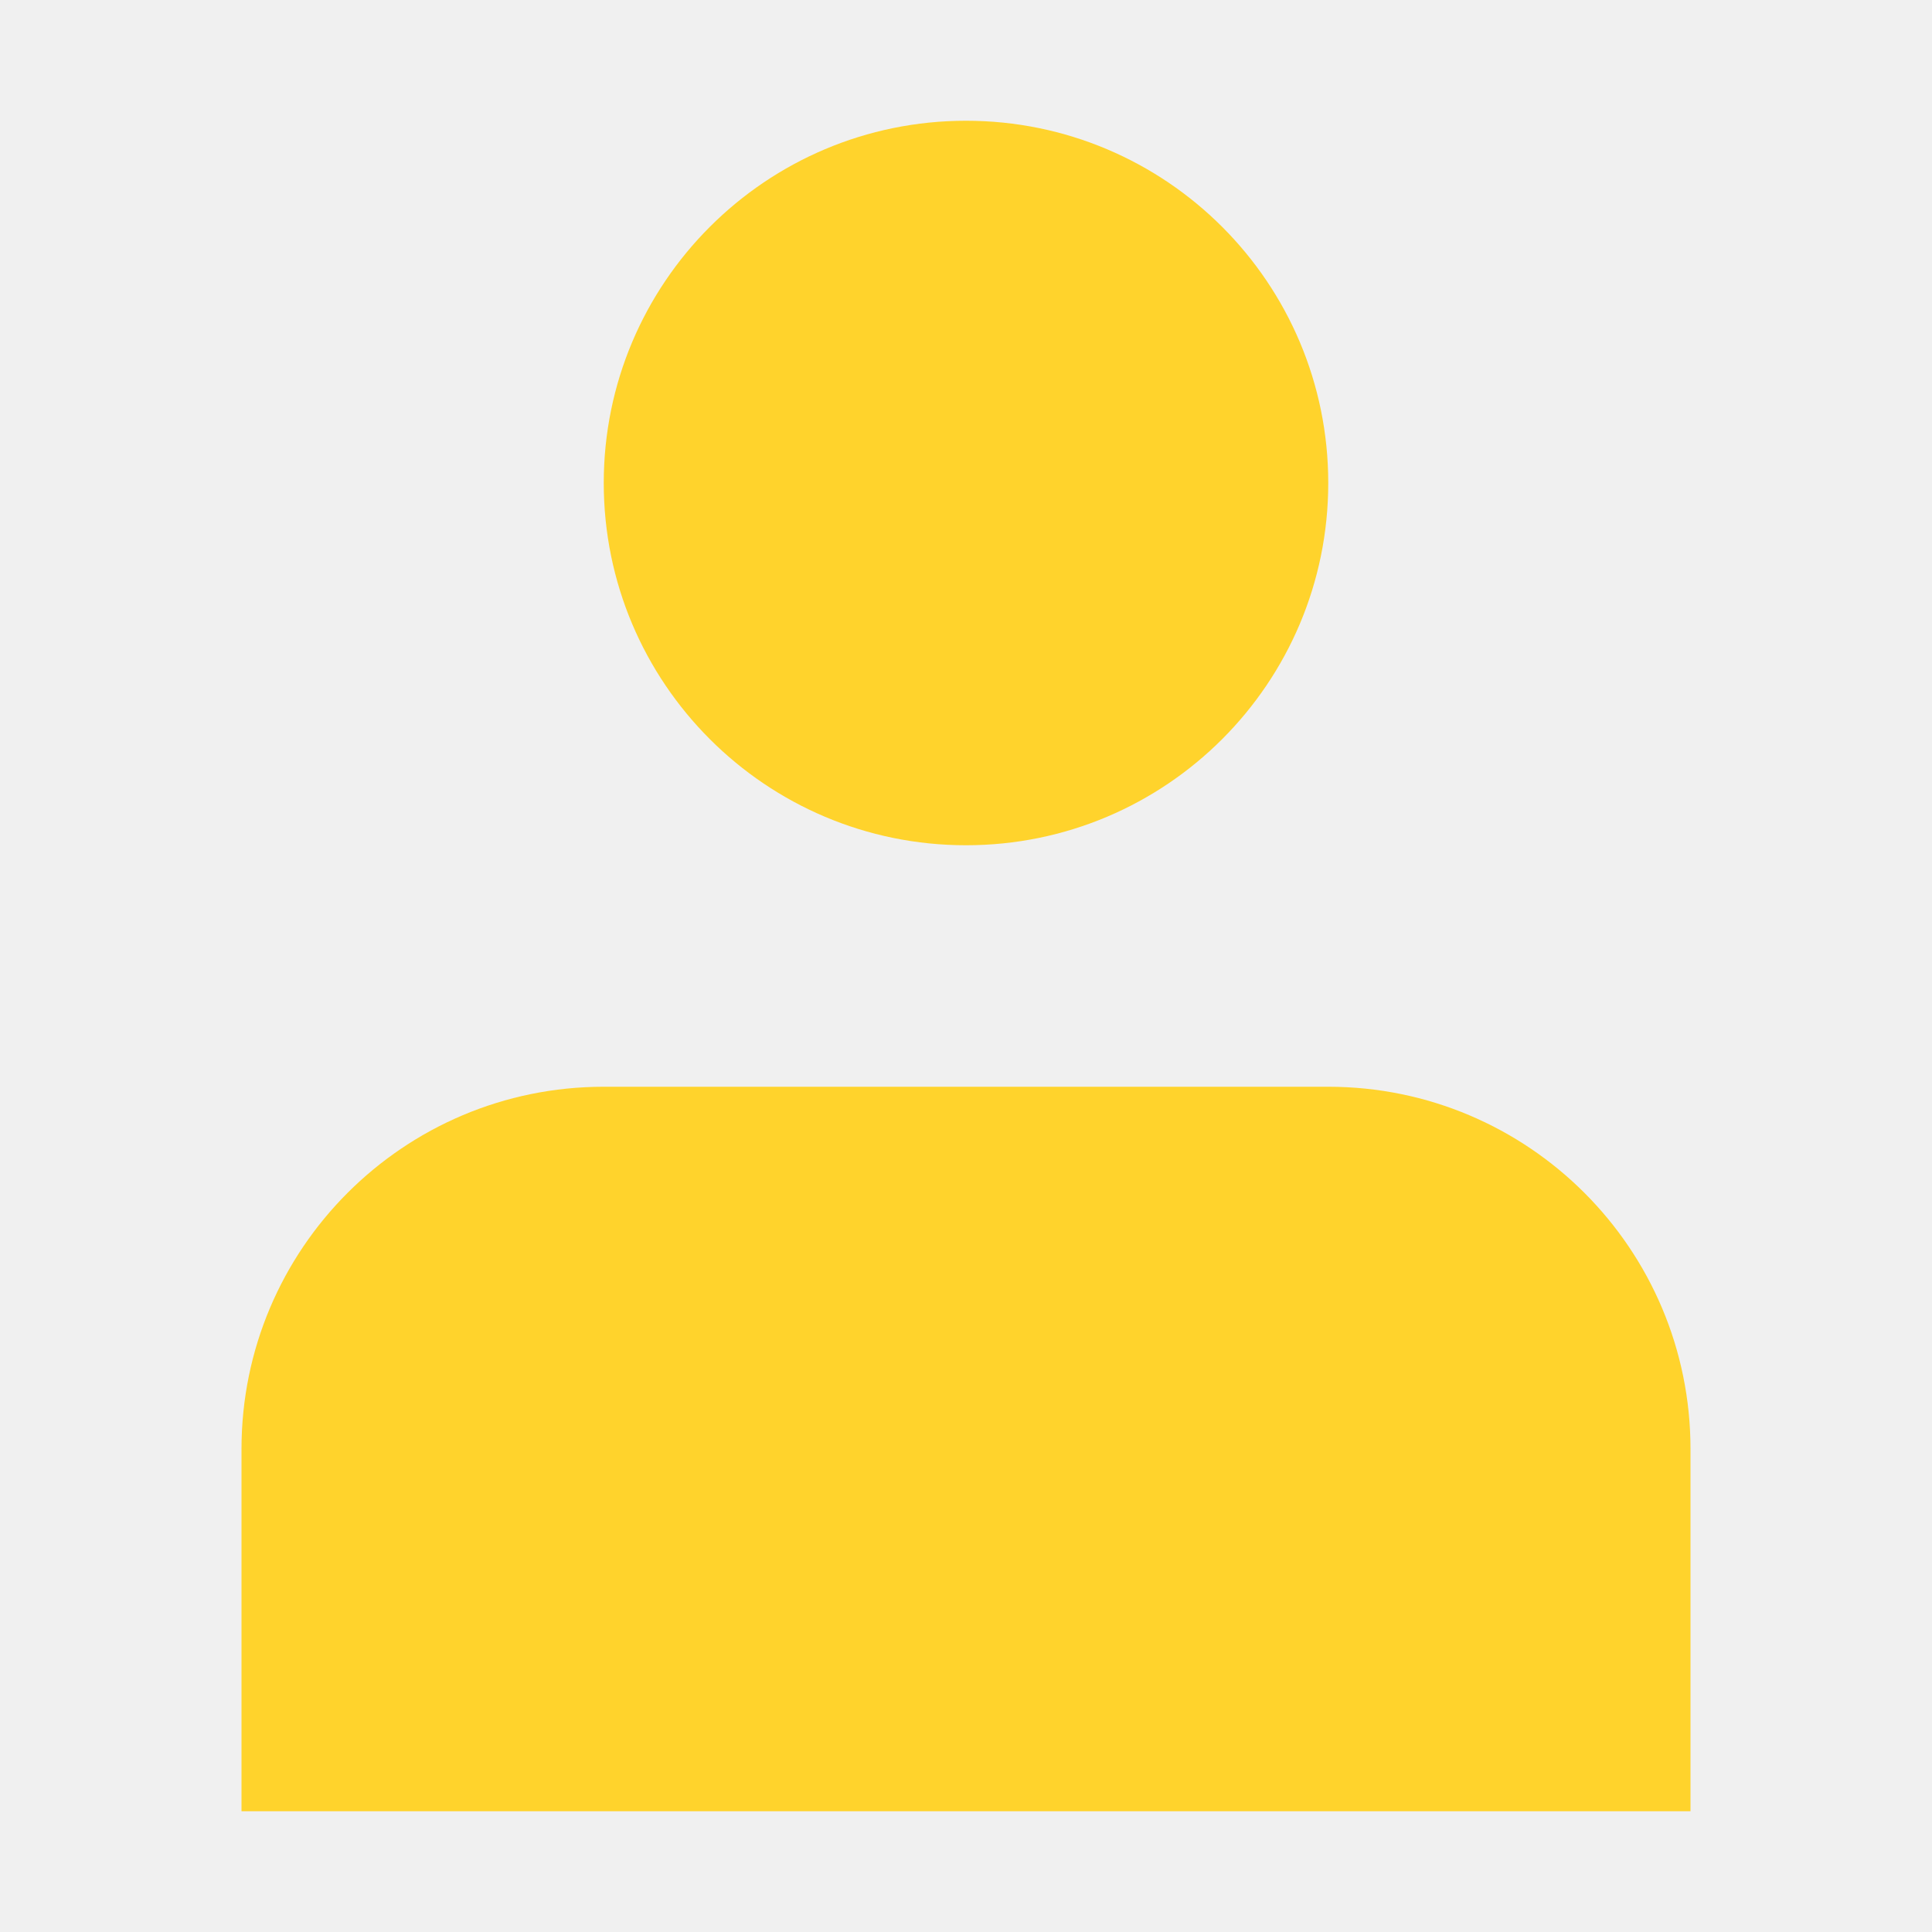
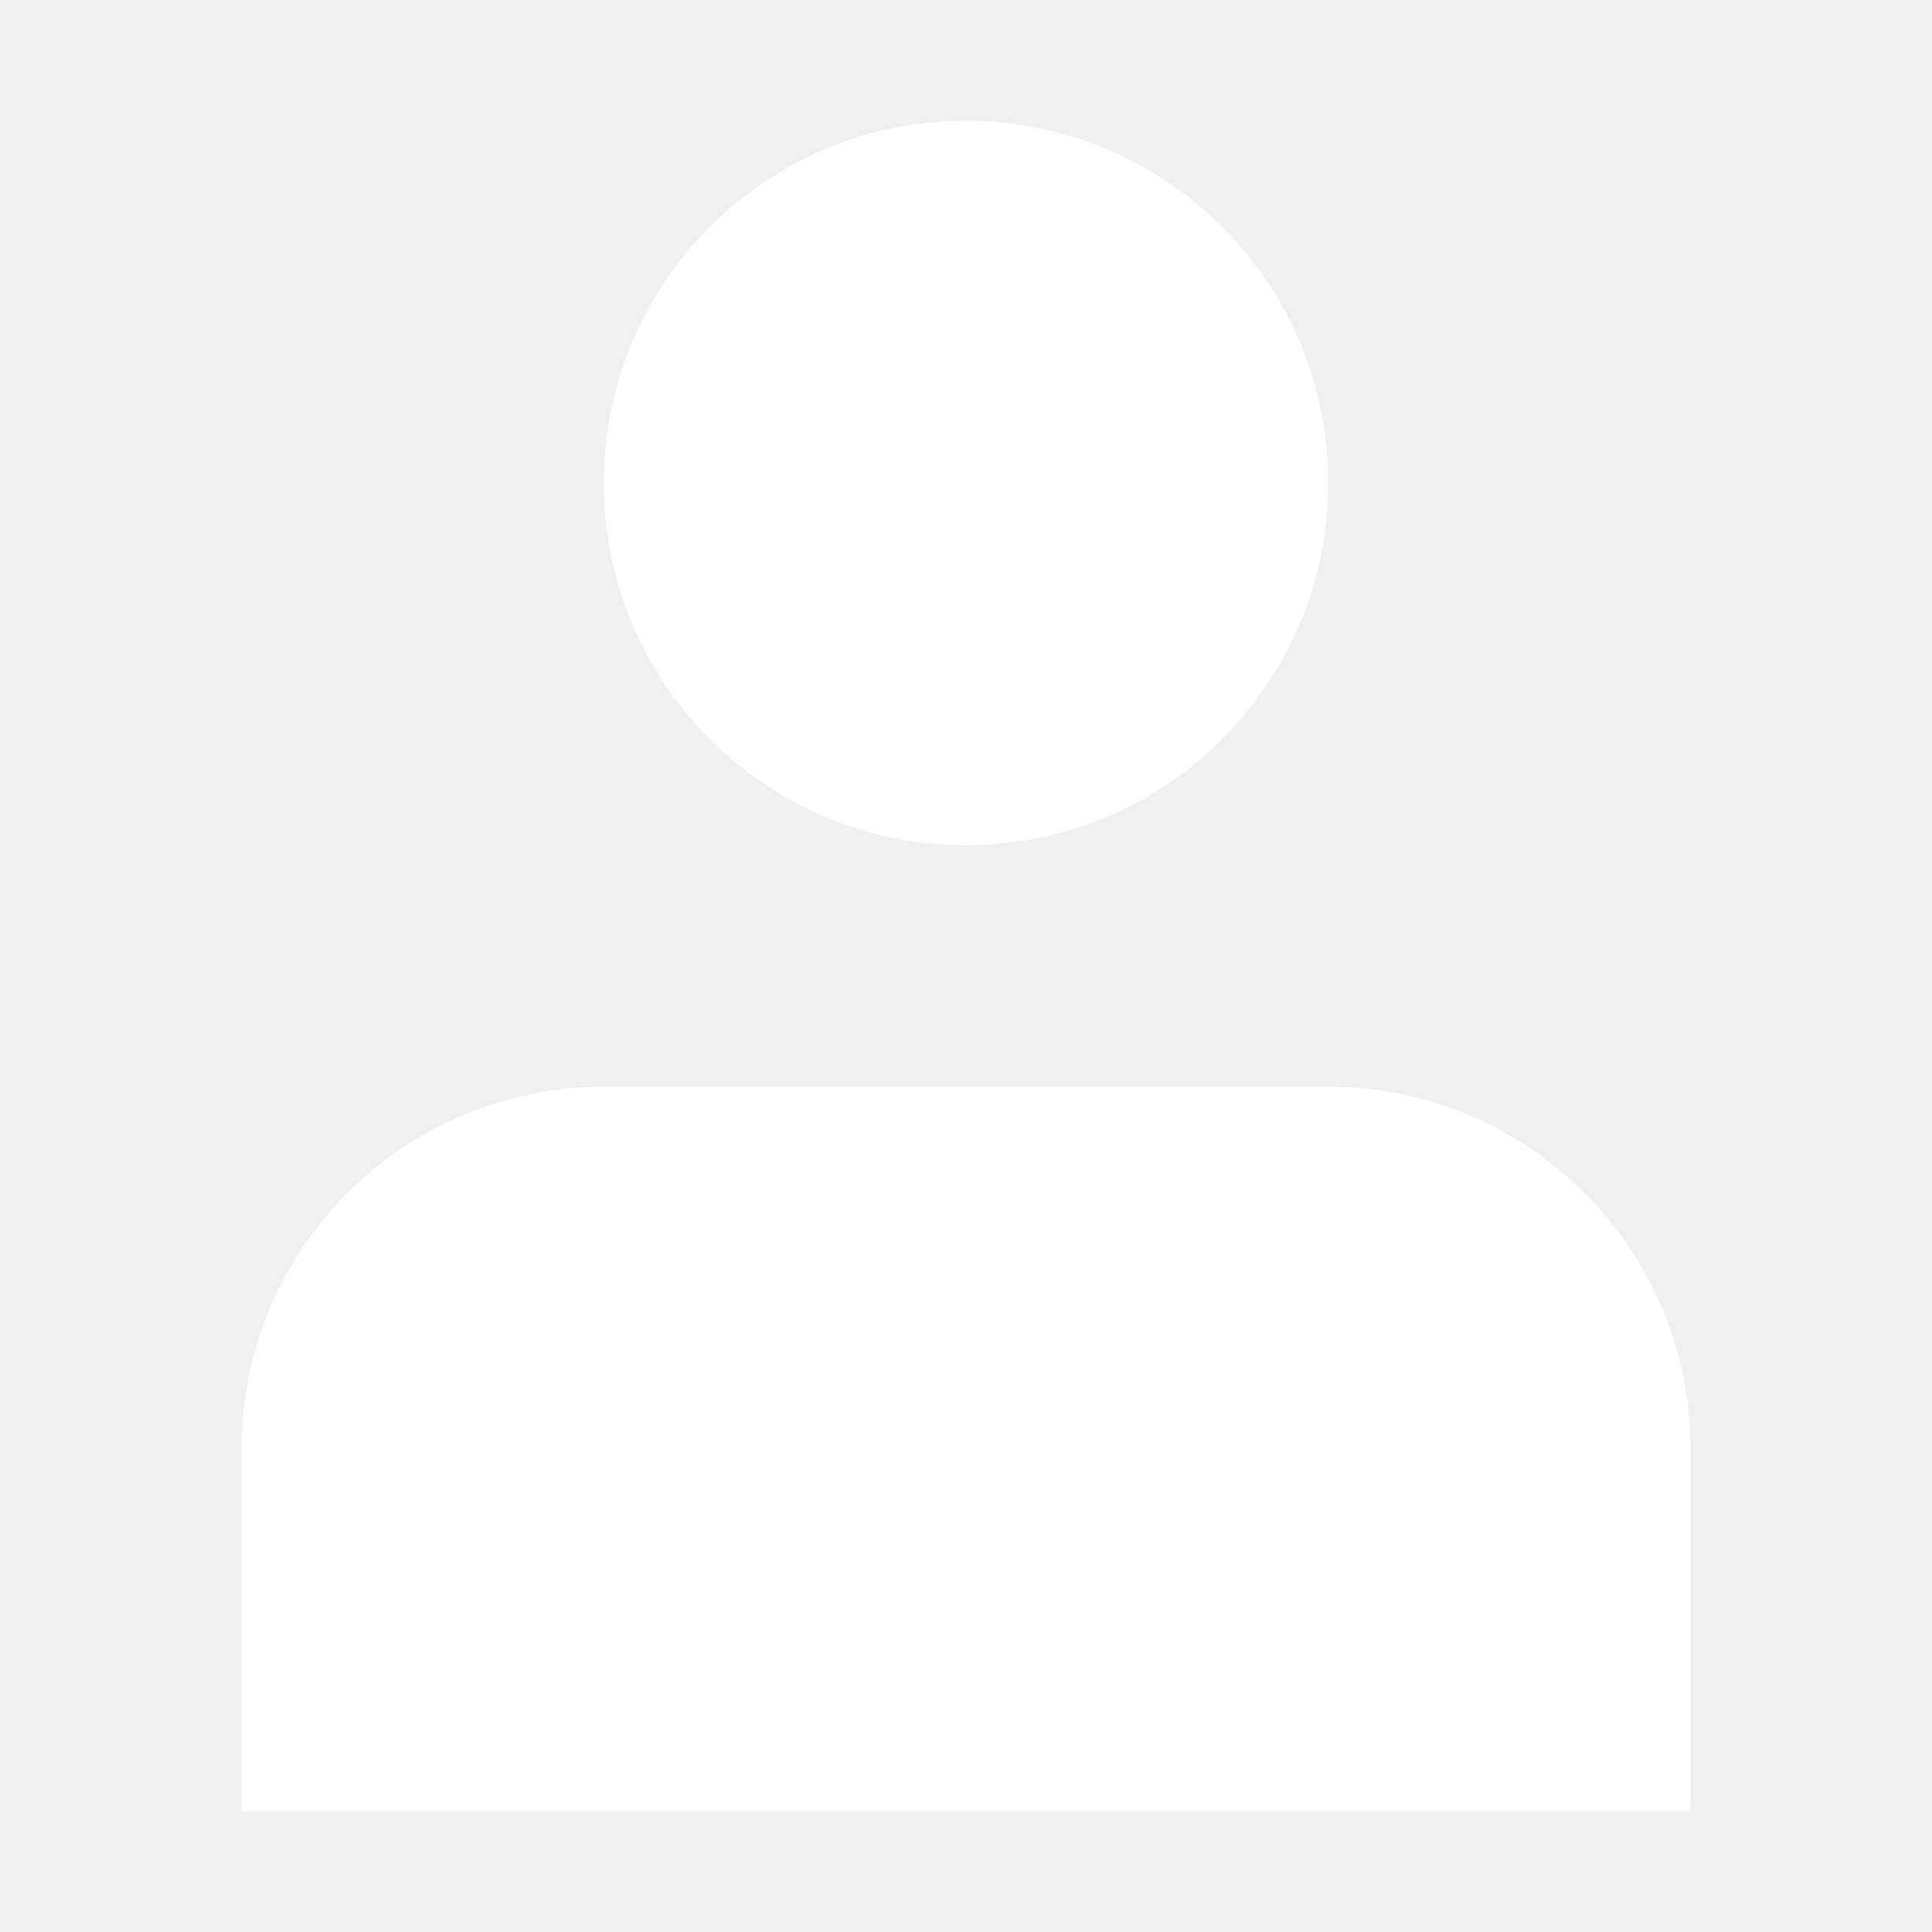
<svg xmlns="http://www.w3.org/2000/svg" width="800px" height="800px" viewBox="0 0 16 16" fill="none">
  <g id="SVGRepo_bgCarrier" stroke-width="0" />
  <g id="SVGRepo_tracerCarrier" stroke-linecap="round" stroke-linejoin="round" />
  <g id="SVGRepo_iconCarrier">
-     <path d="M8 7C9.657 7 11 5.657 11 4C11 2.343 9.657 1 8 1C6.343 1 5 2.343 5 4C5 5.657 6.343 7 8 7Z" fill="#FFD32C" />
-     <path d="M14 12C14 10.343 12.657 9 11 9H5C3.343 9 2 10.343 2 12V15H14V12Z" fill="#FFD32C" />
+     <path d="M8 7C9.657 7 11 5.657 11 4C11 2.343 9.657 1 8 1C6.343 1 5 2.343 5 4C5 5.657 6.343 7 8 7Z" fill="#ffffff" />
+     <path d="M14 12C14 10.343 12.657 9 11 9H5C3.343 9 2 10.343 2 12V15H14V12Z" fill="#ffffff" />
  </g>
</svg>
